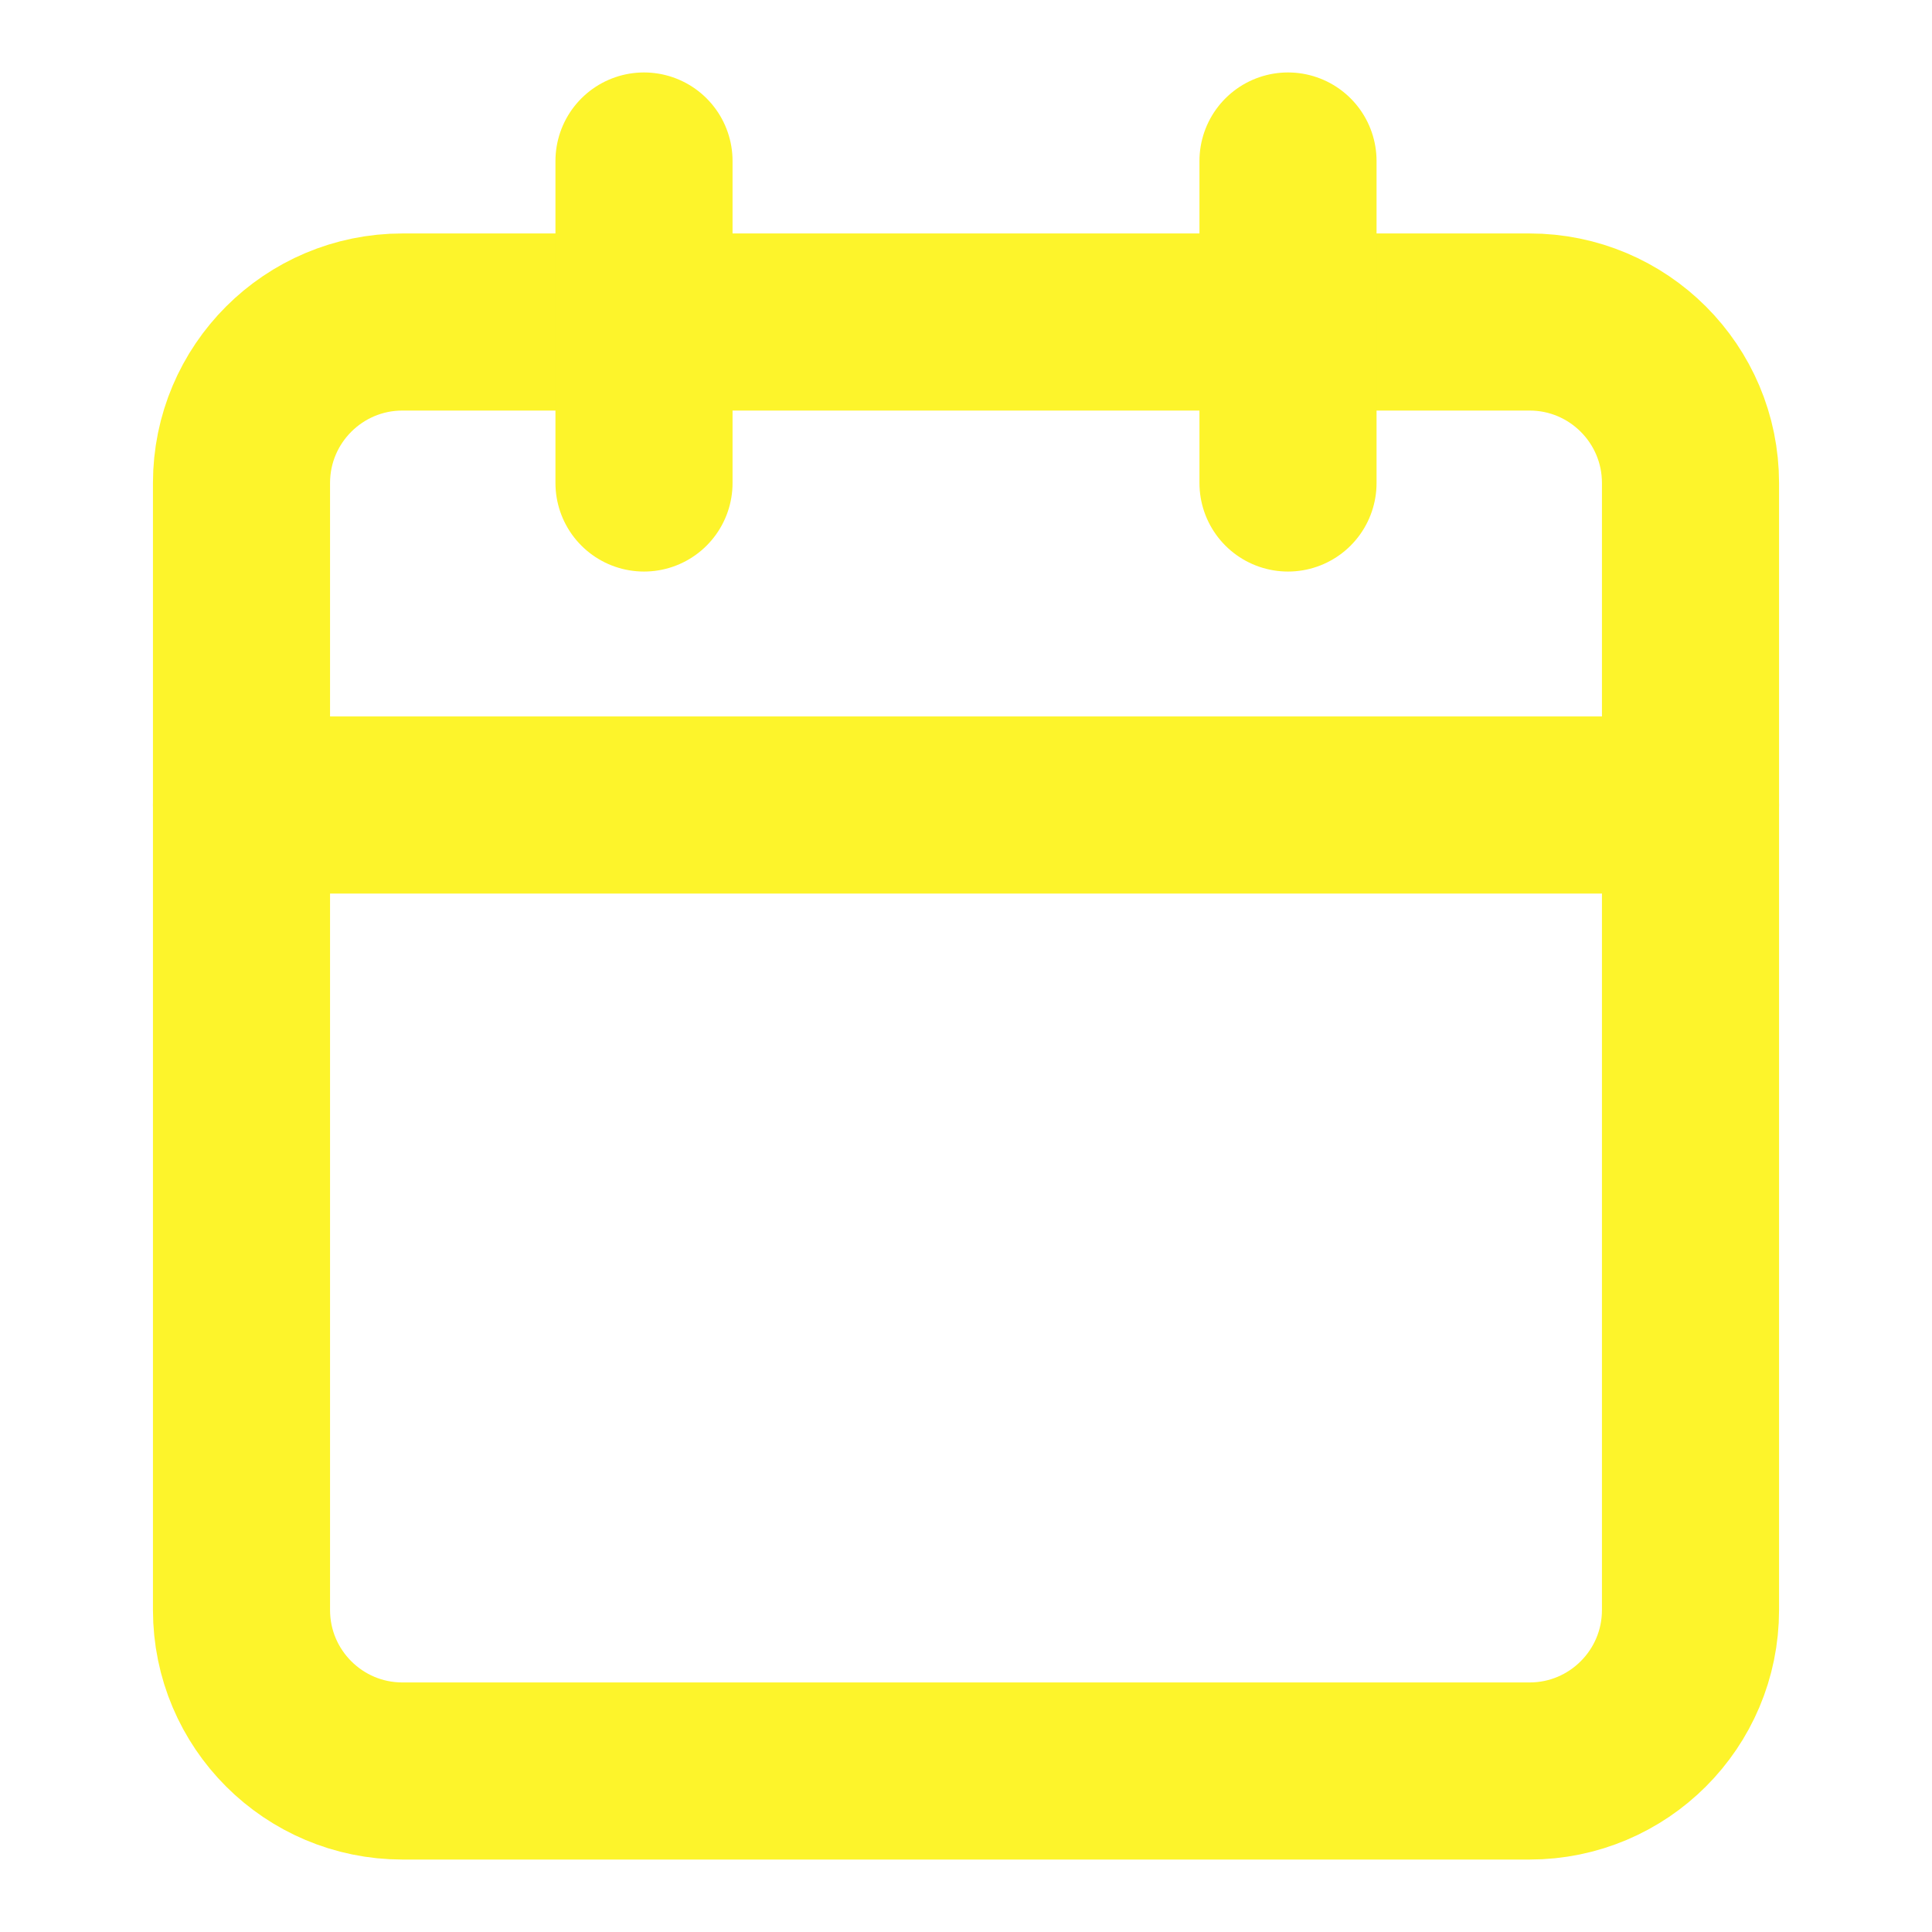
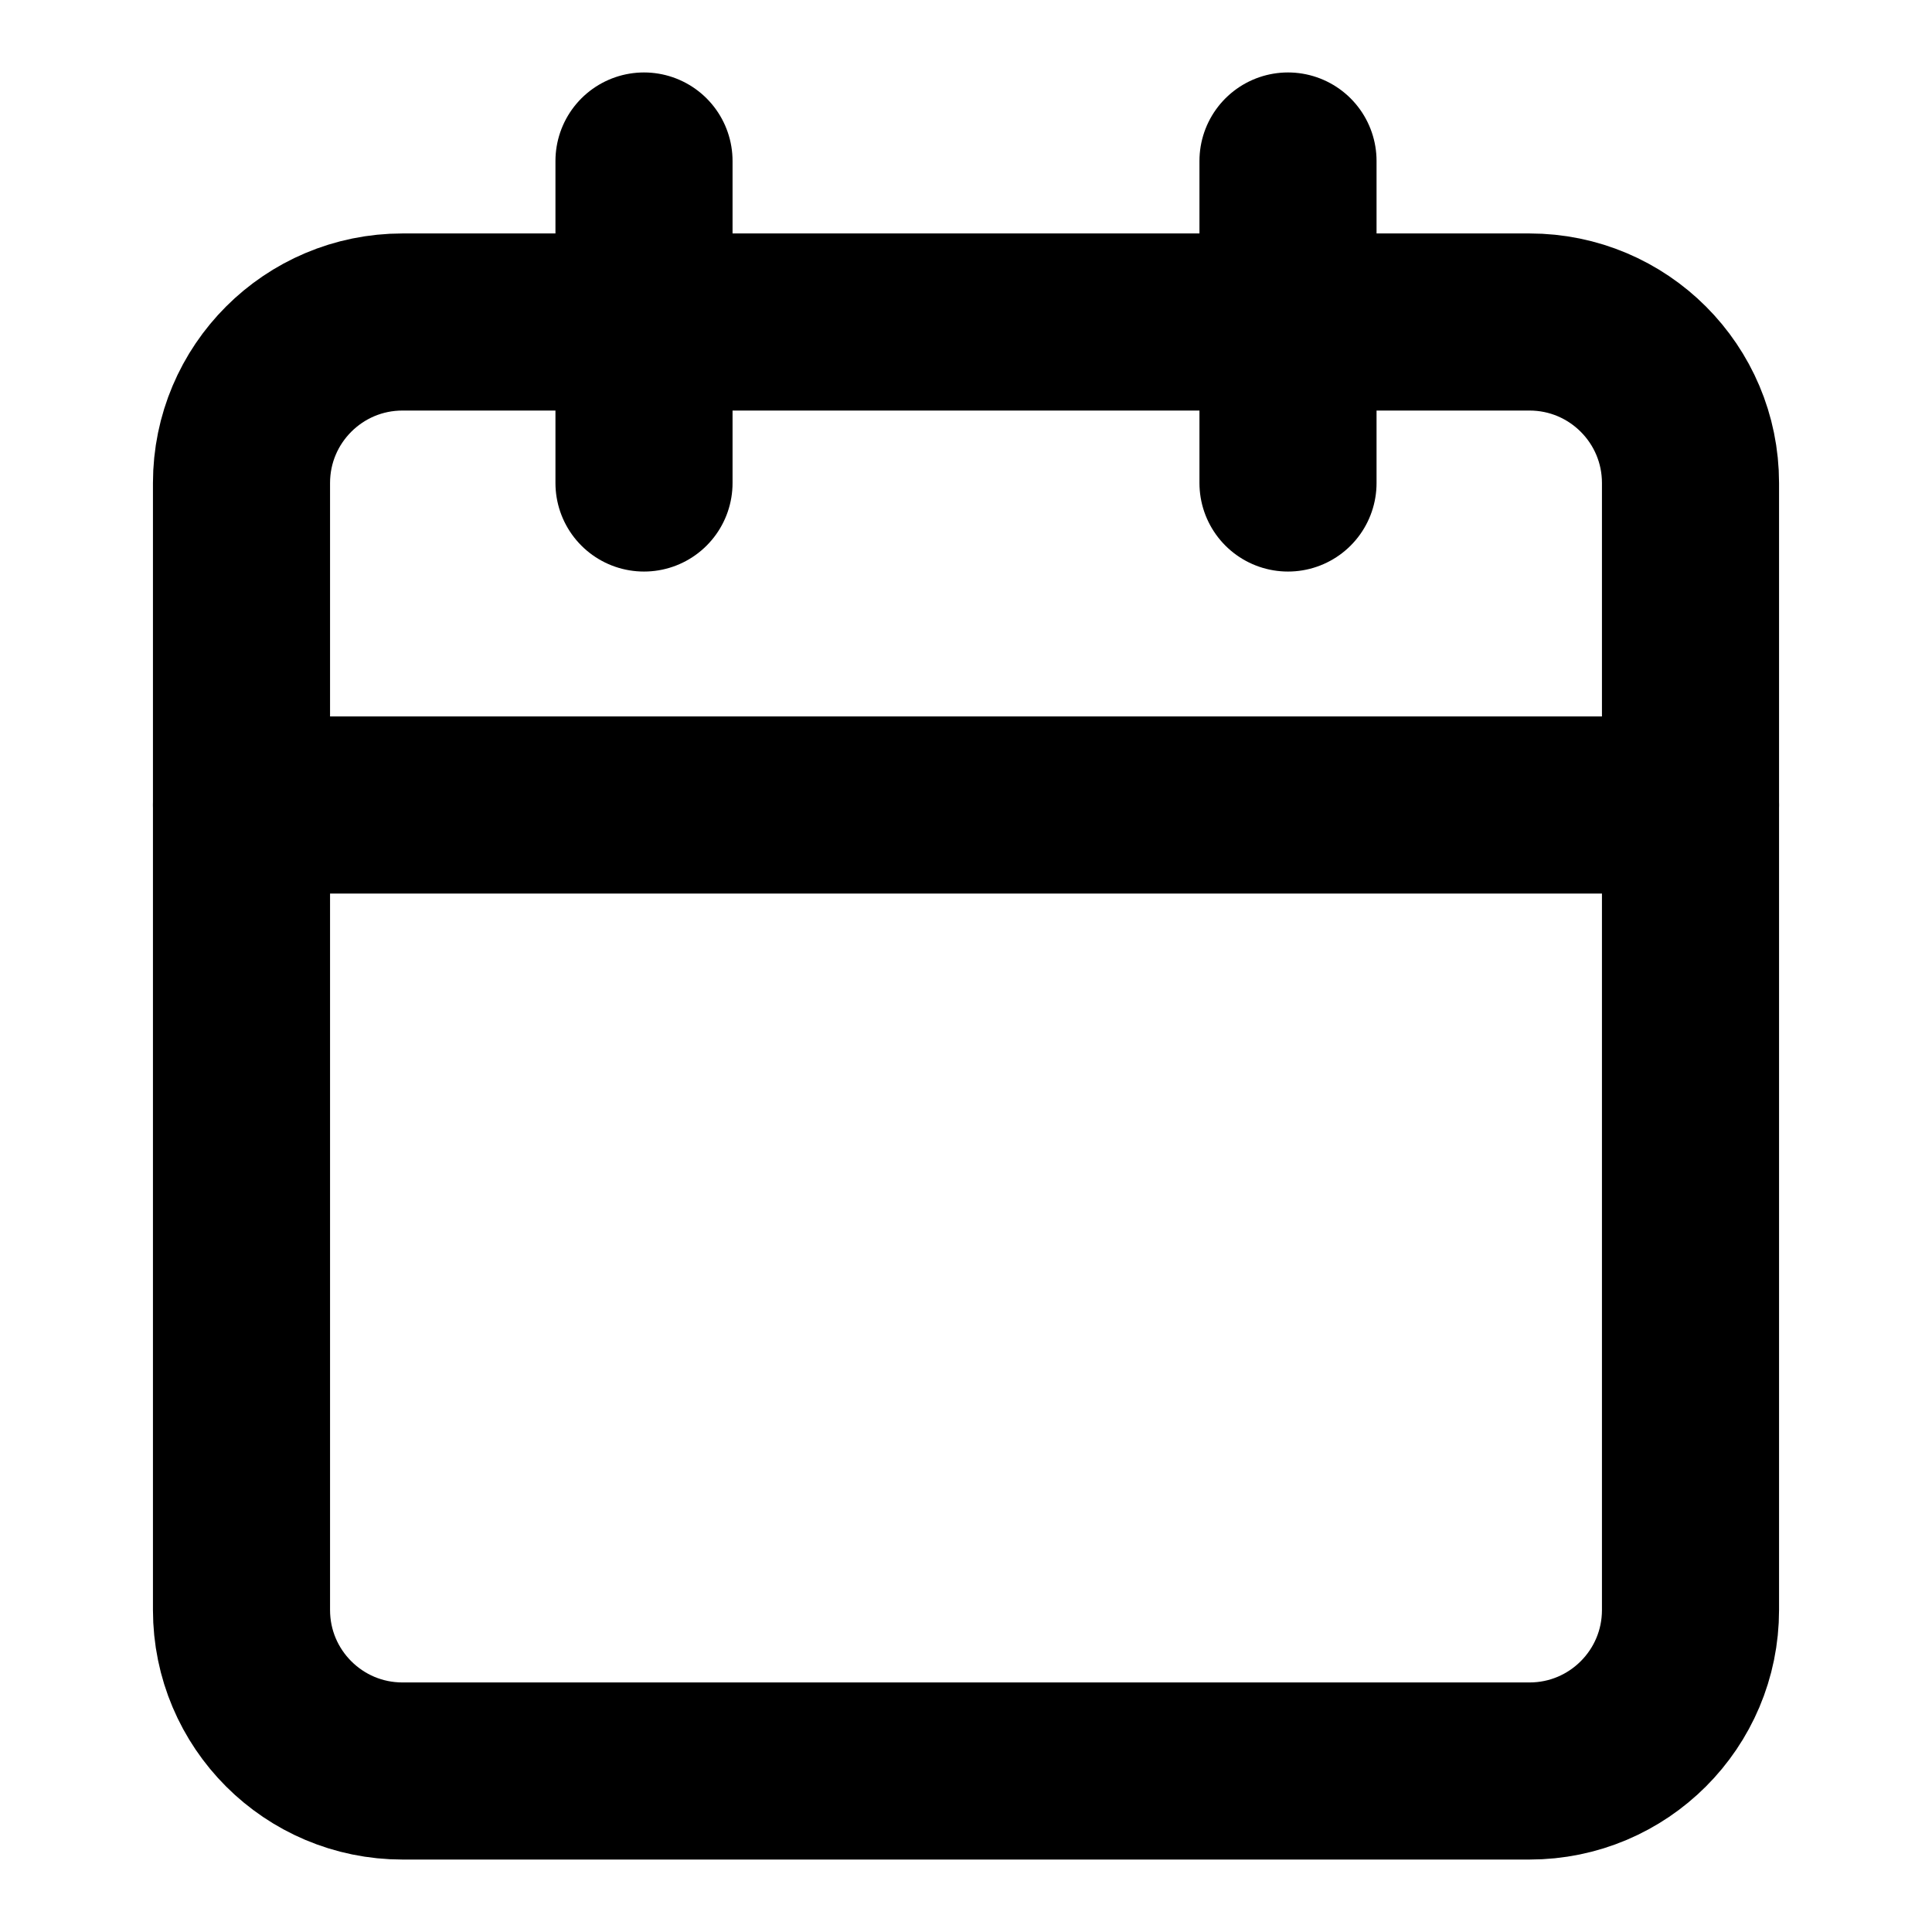
- <svg xmlns="http://www.w3.org/2000/svg" width="32" height="32" viewBox="0 0 24 24" fill="none" stroke="#fdf42b" stroke-width="2.2" stroke-linecap="round" stroke-linejoin="round">
+ <svg xmlns="http://www.w3.org/2000/svg" width="32" height="32" viewBox="0 0 24 24" fill="none" stroke="currentColor" stroke-width="2.2" stroke-linecap="round" stroke-linejoin="round">
  <rect width="18" height="18" x="3" y="4" rx="2" ry="2" />
  <line x1="16" x2="16" y1="2" y2="6" />
  <line x1="8" x2="8" y1="2" y2="6" />
  <line x1="3" x2="21" y1="10" y2="10" />
</svg>
